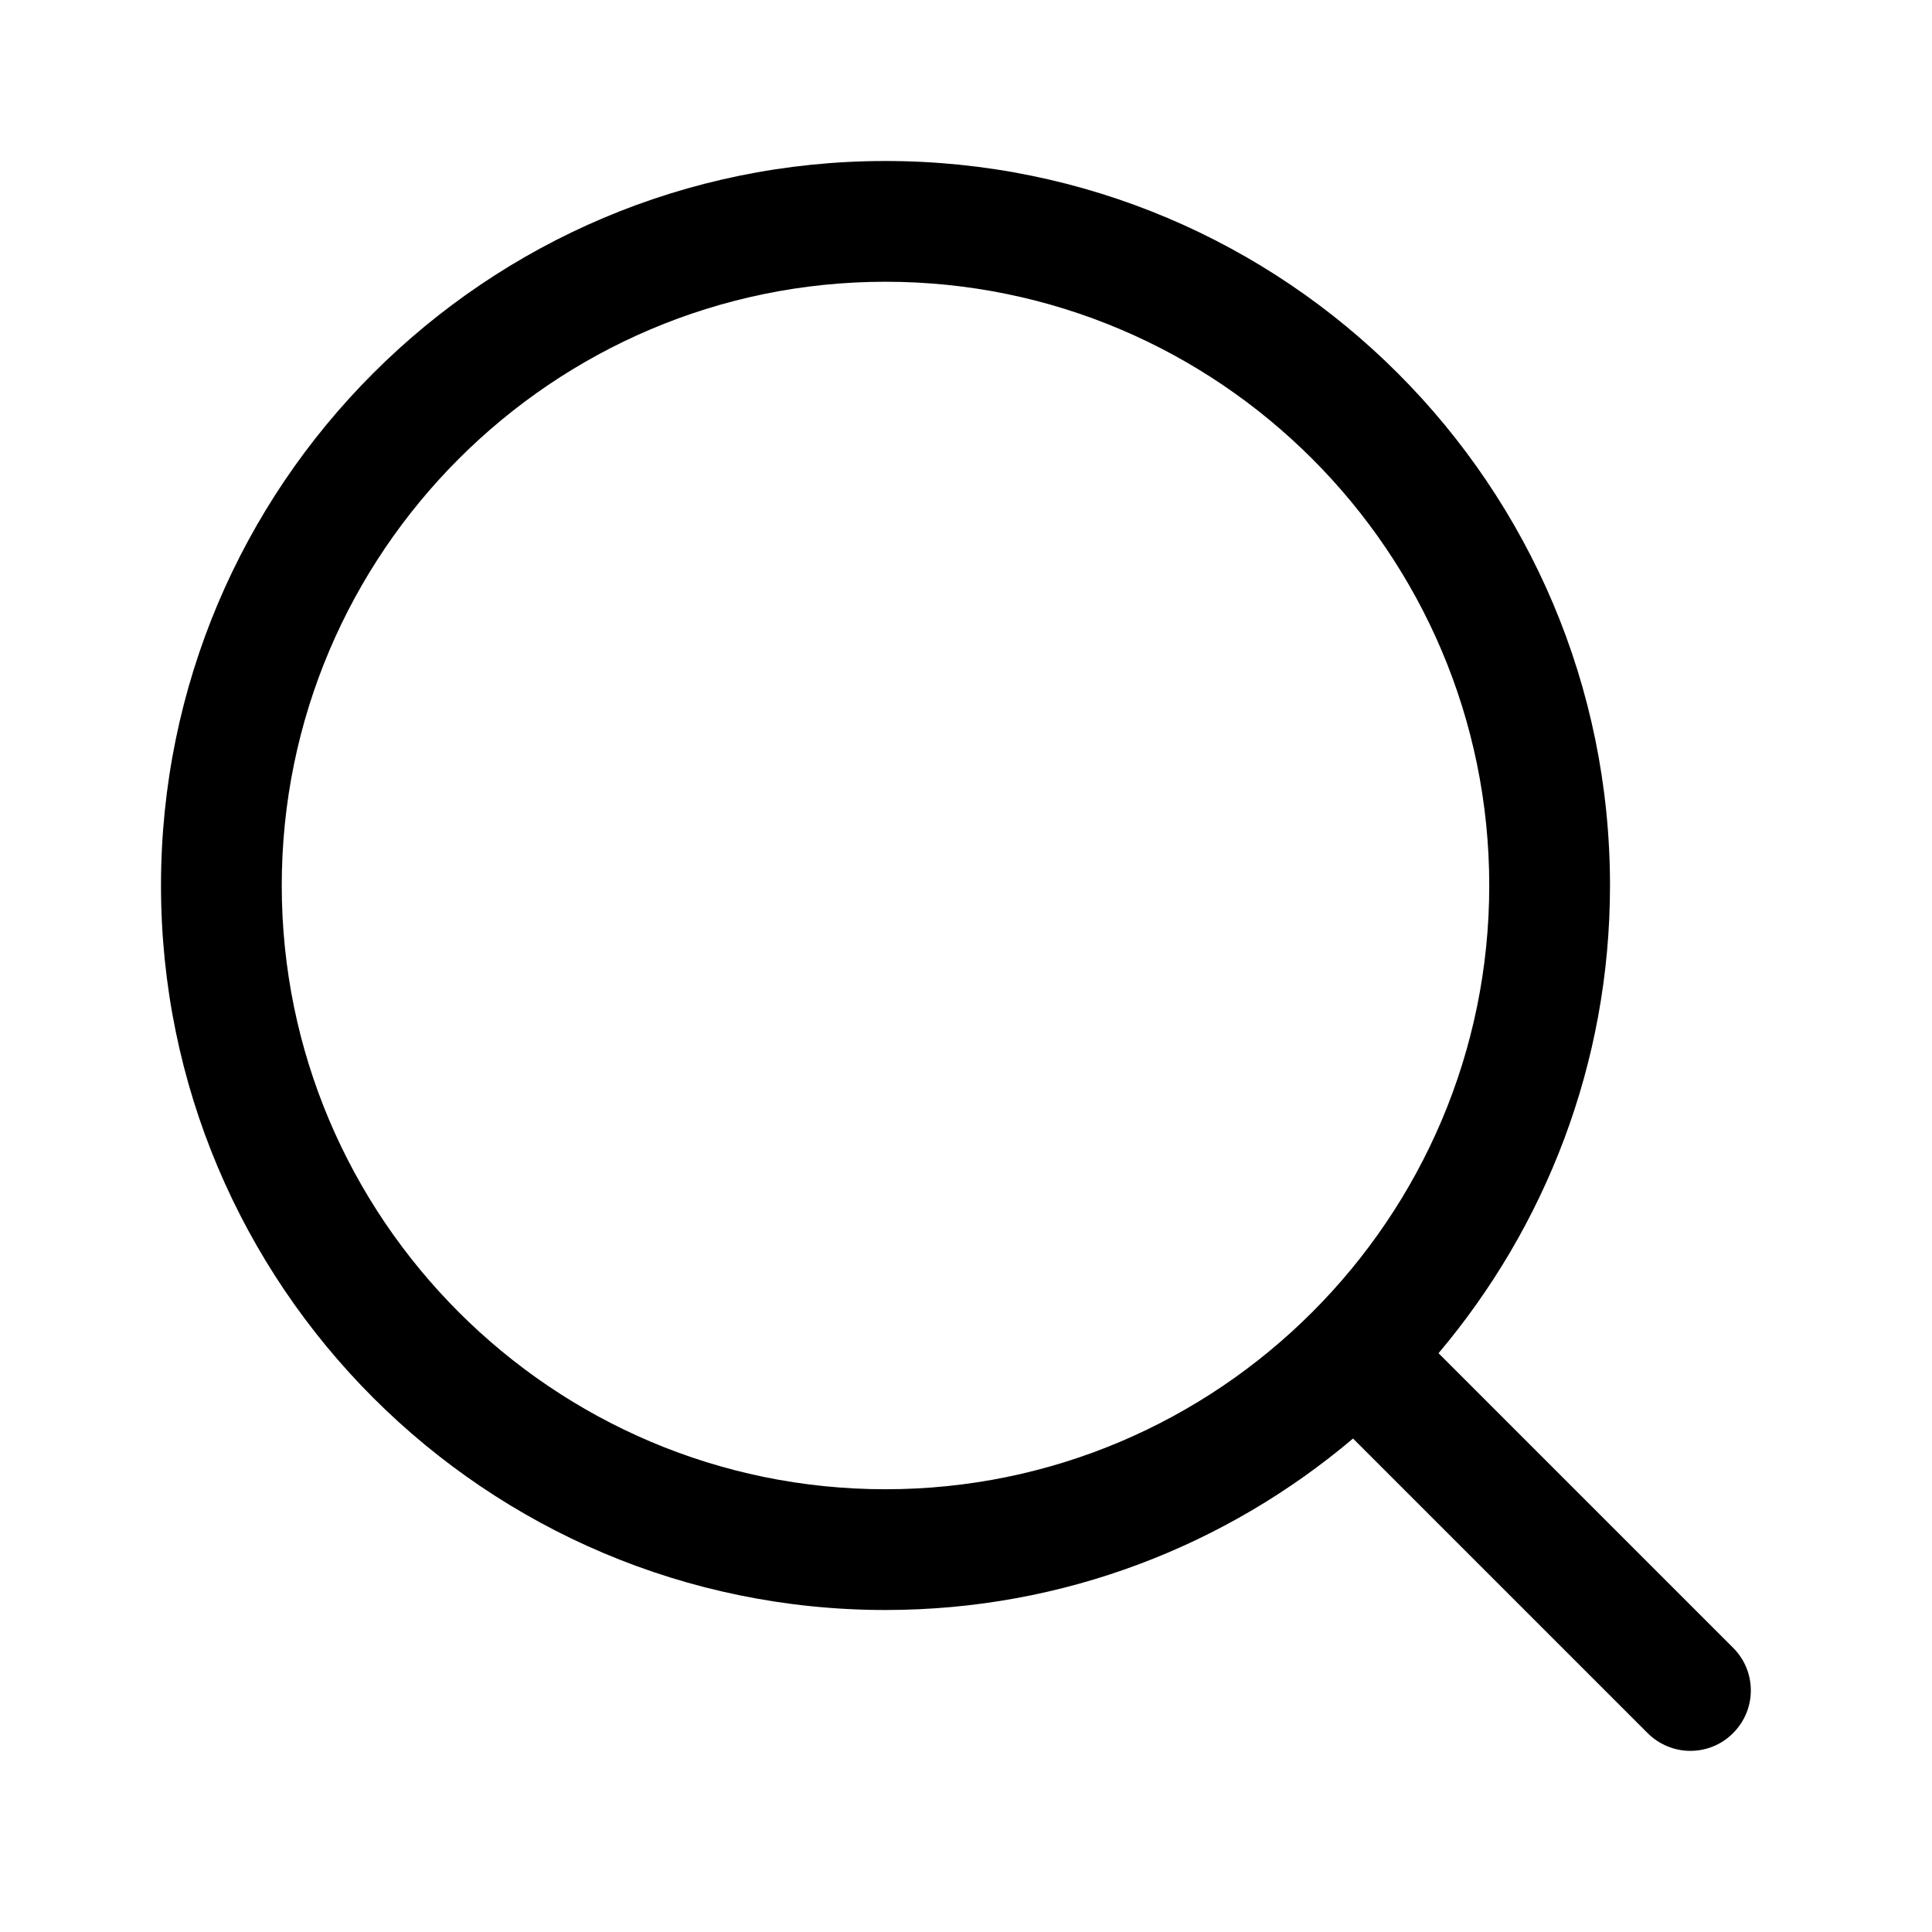
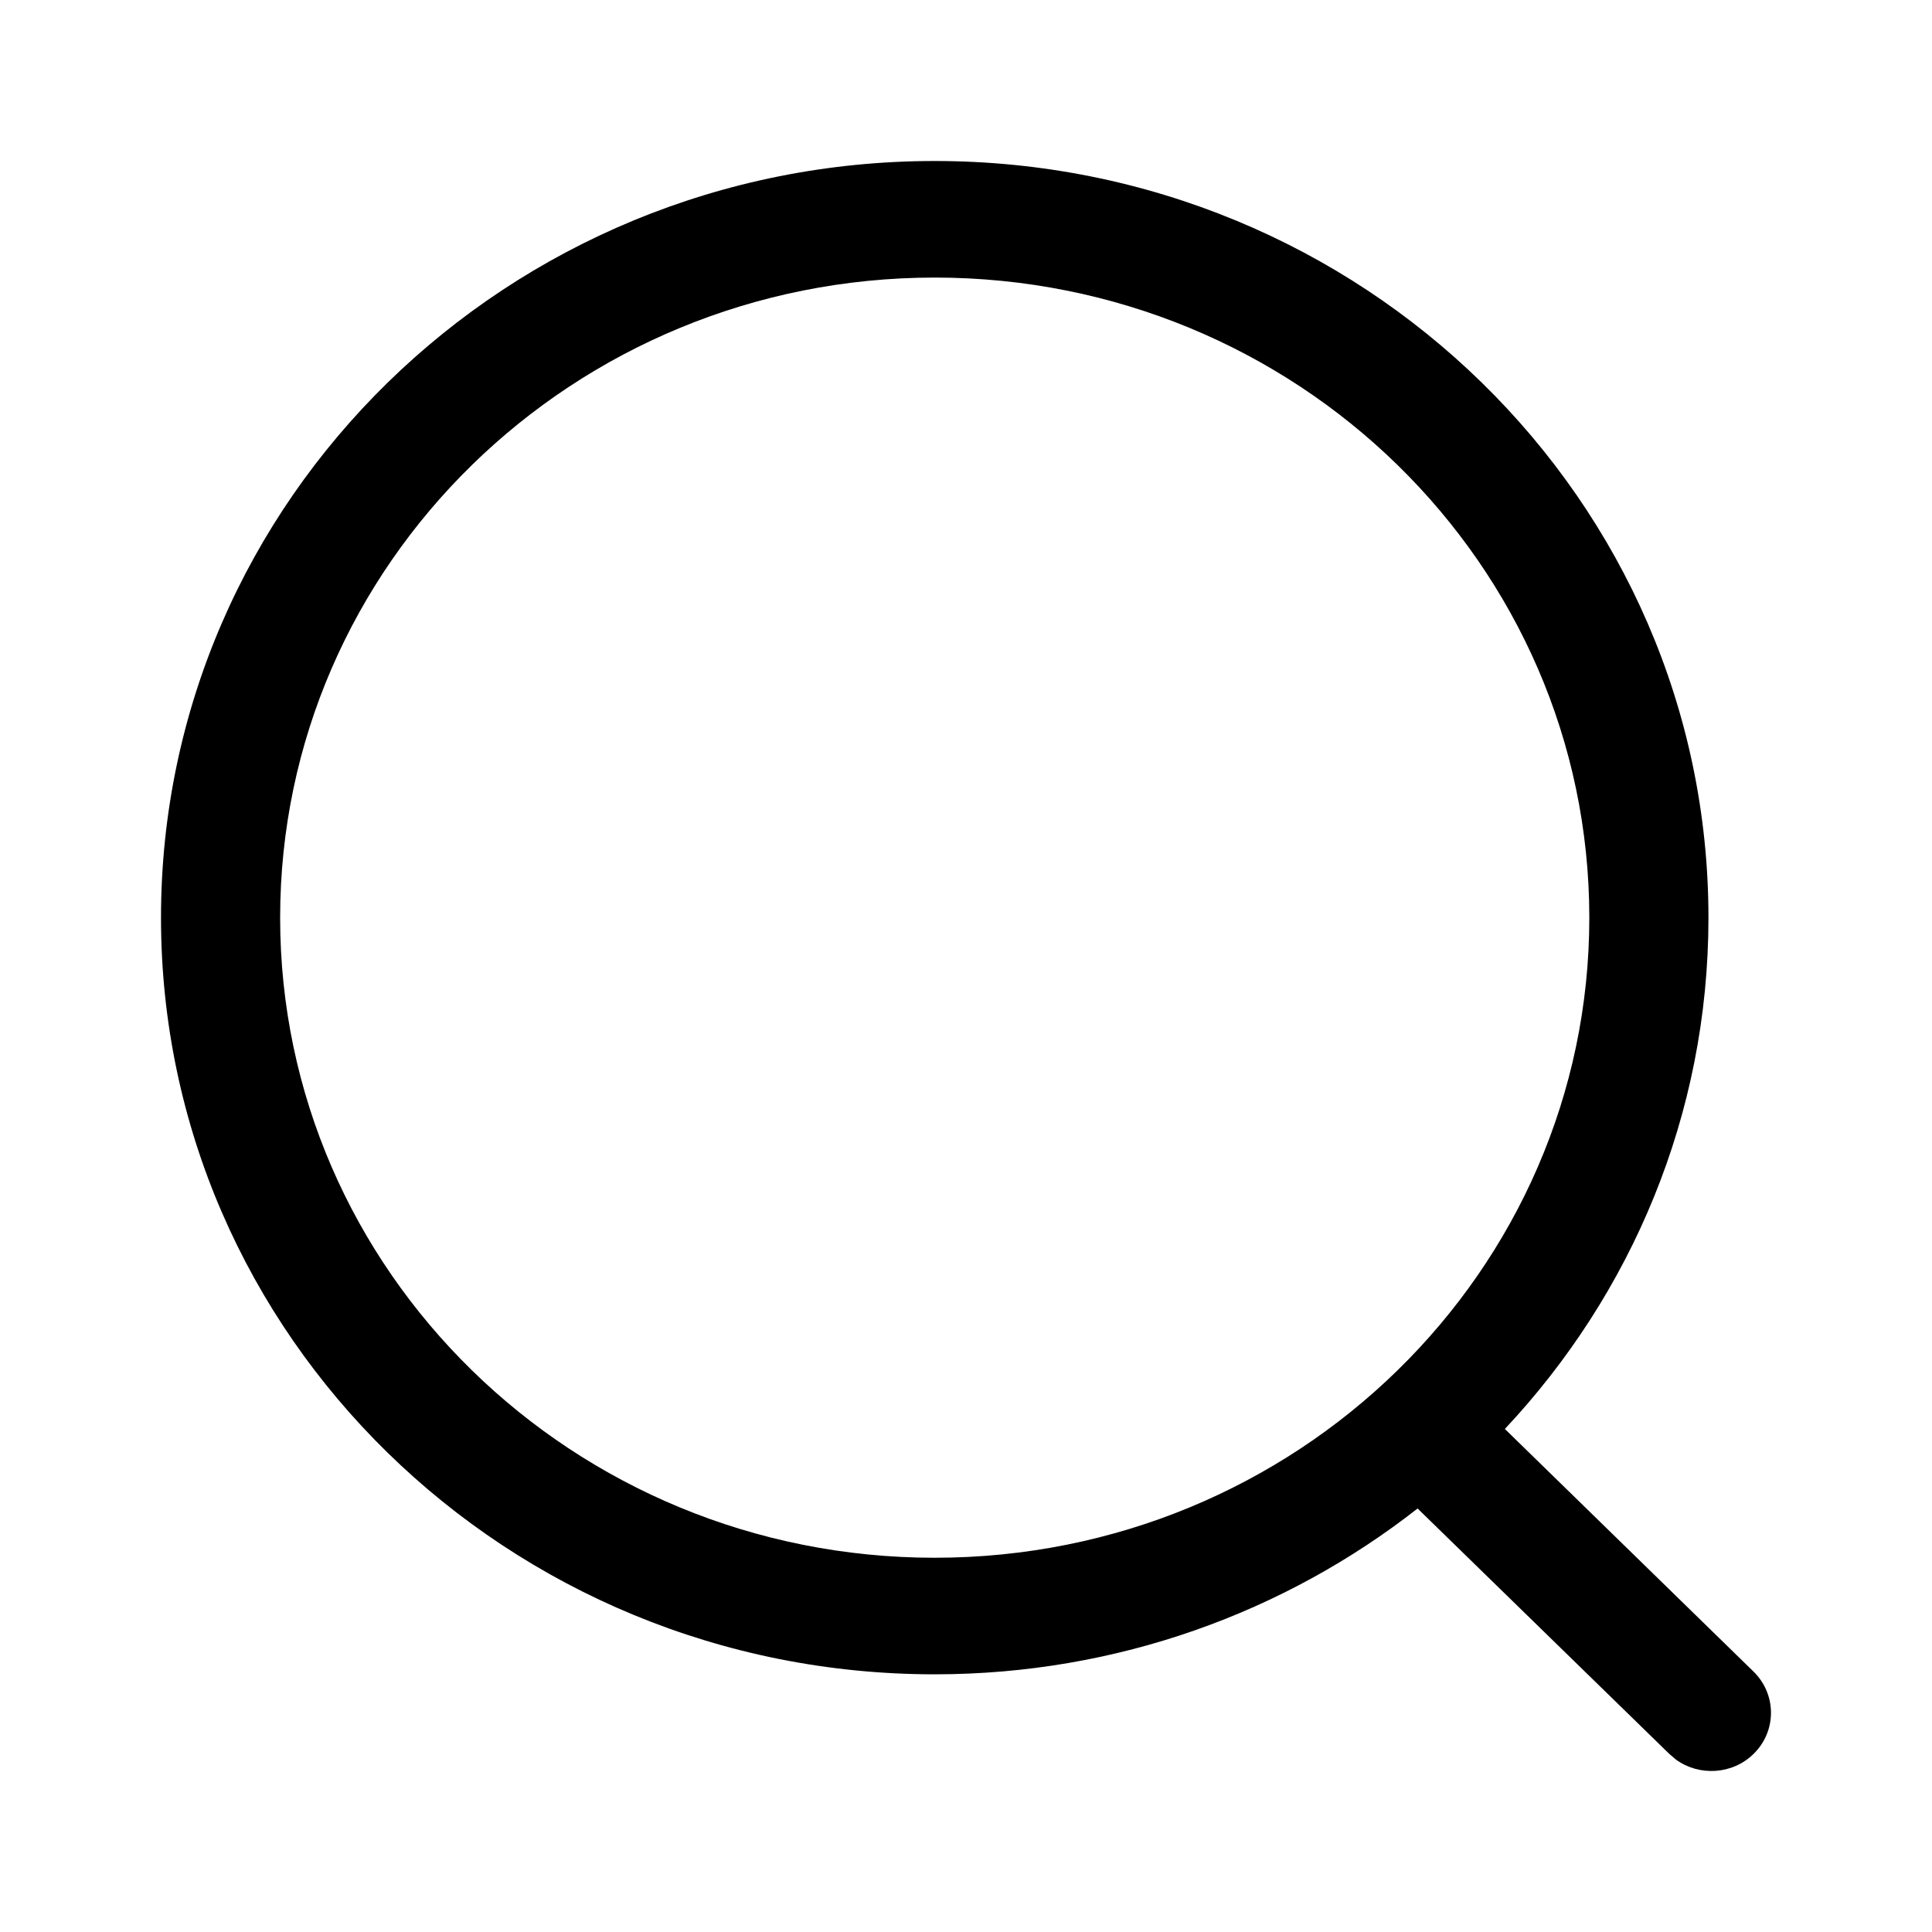
- <svg xmlns="http://www.w3.org/2000/svg" viewBox="0 0 24 24">
-   <g>
-     <path d="M21.53 20.47l-3.66-3.66C19.195 15.24 20 13.214 20 11c0-4.97-4.03-9-9-9s-9 4.03-9 9 4.03 9 9 9c2.215 0 4.24-.804 5.808-2.13l3.66 3.66c.147.146.34.22.53.22s.385-.073.53-.22c.295-.293.295-.767.002-1.06zM3.5 11c0-4.135 3.365-7.5 7.5-7.5s7.5 3.365 7.5 7.5-3.365 7.5-7.5 7.5-7.5-3.365-7.5-7.5z" />
-   </g>
+ <svg xmlns="http://www.w3.org/2000/svg" width="24" height="24" viewBox="0 0 24 24" fill="none">
+   <path d="M11.611 2C16.919 2 21.223 6.209 21.223 11.4C21.223 13.849 20.264 16.078 18.694 17.751L21.782 20.764C22.071 21.046 22.073 21.504 21.784 21.787C21.522 22.045 21.11 22.068 20.82 21.859L20.737 21.788L17.61 18.739C15.966 20.026 13.881 20.799 11.611 20.799C6.303 20.799 2 16.591 2 11.4C2 6.209 6.303 2 11.611 2ZM11.611 3.448C7.121 3.449 3.48 7.008 3.48 11.4C3.48 15.791 7.121 19.351 11.611 19.351C16.102 19.351 19.743 15.791 19.743 11.4C19.743 7.008 16.102 3.448 11.611 3.448Z" fill="black" />
</svg>
